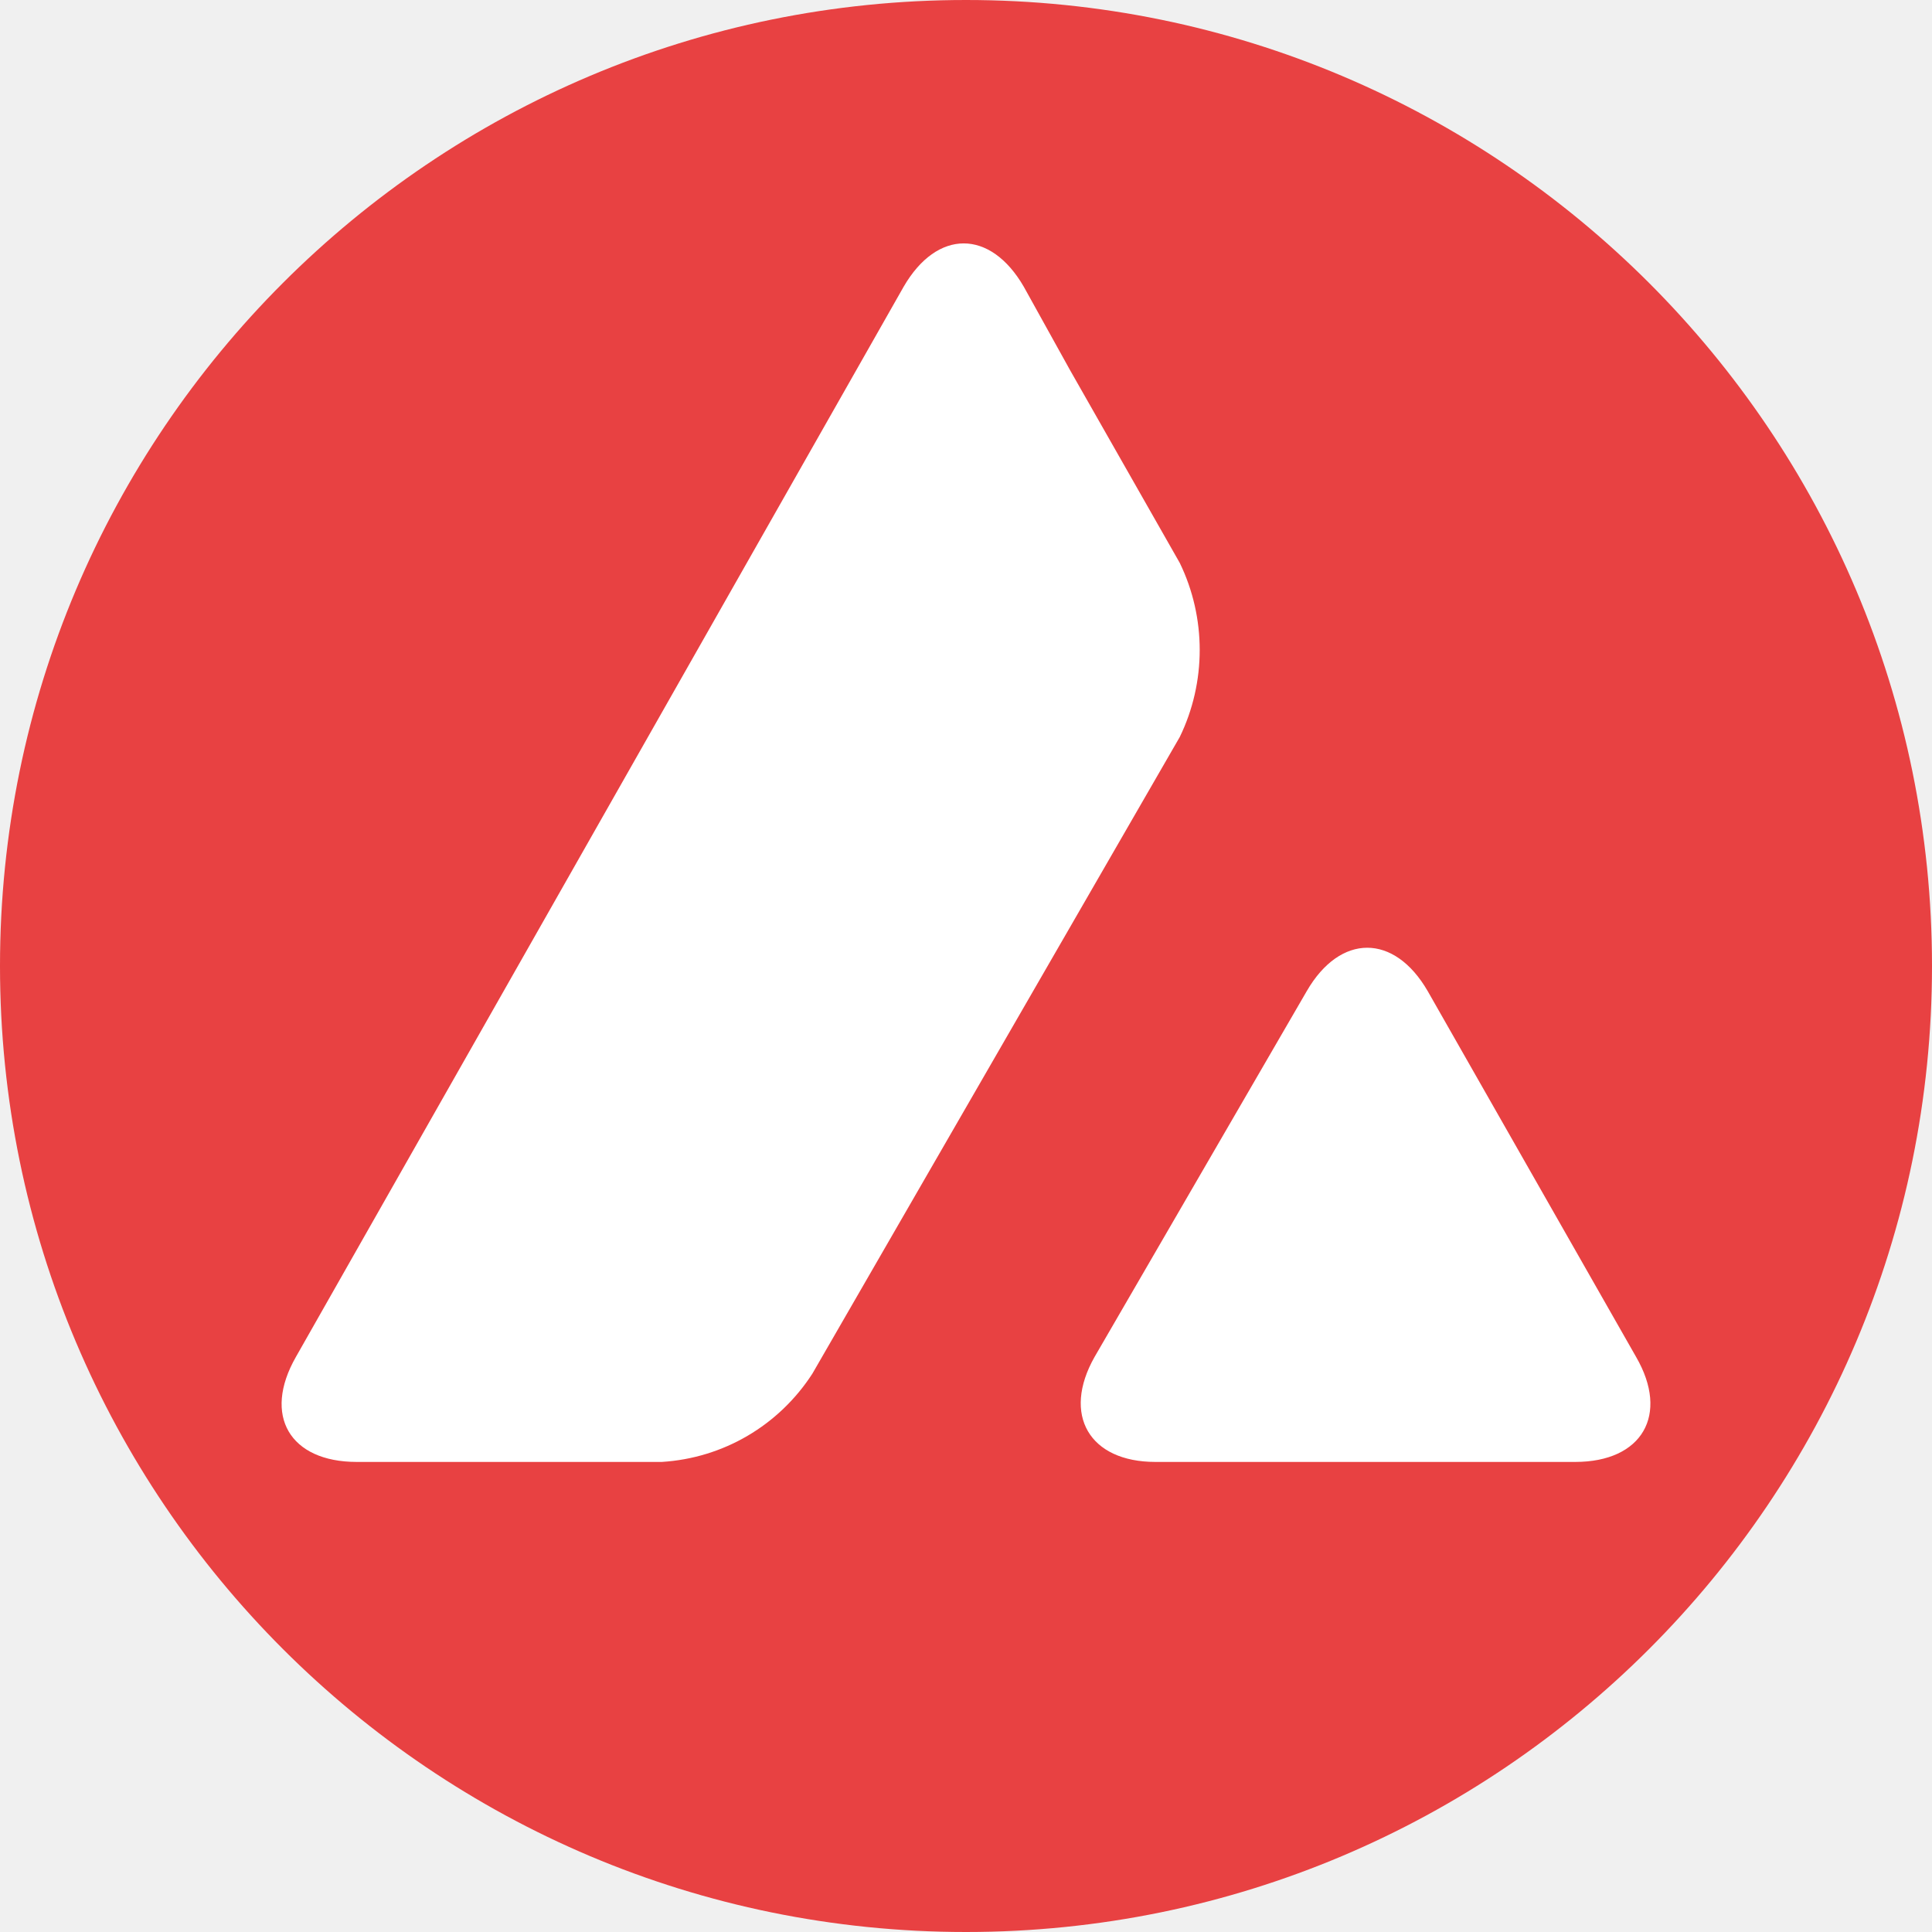
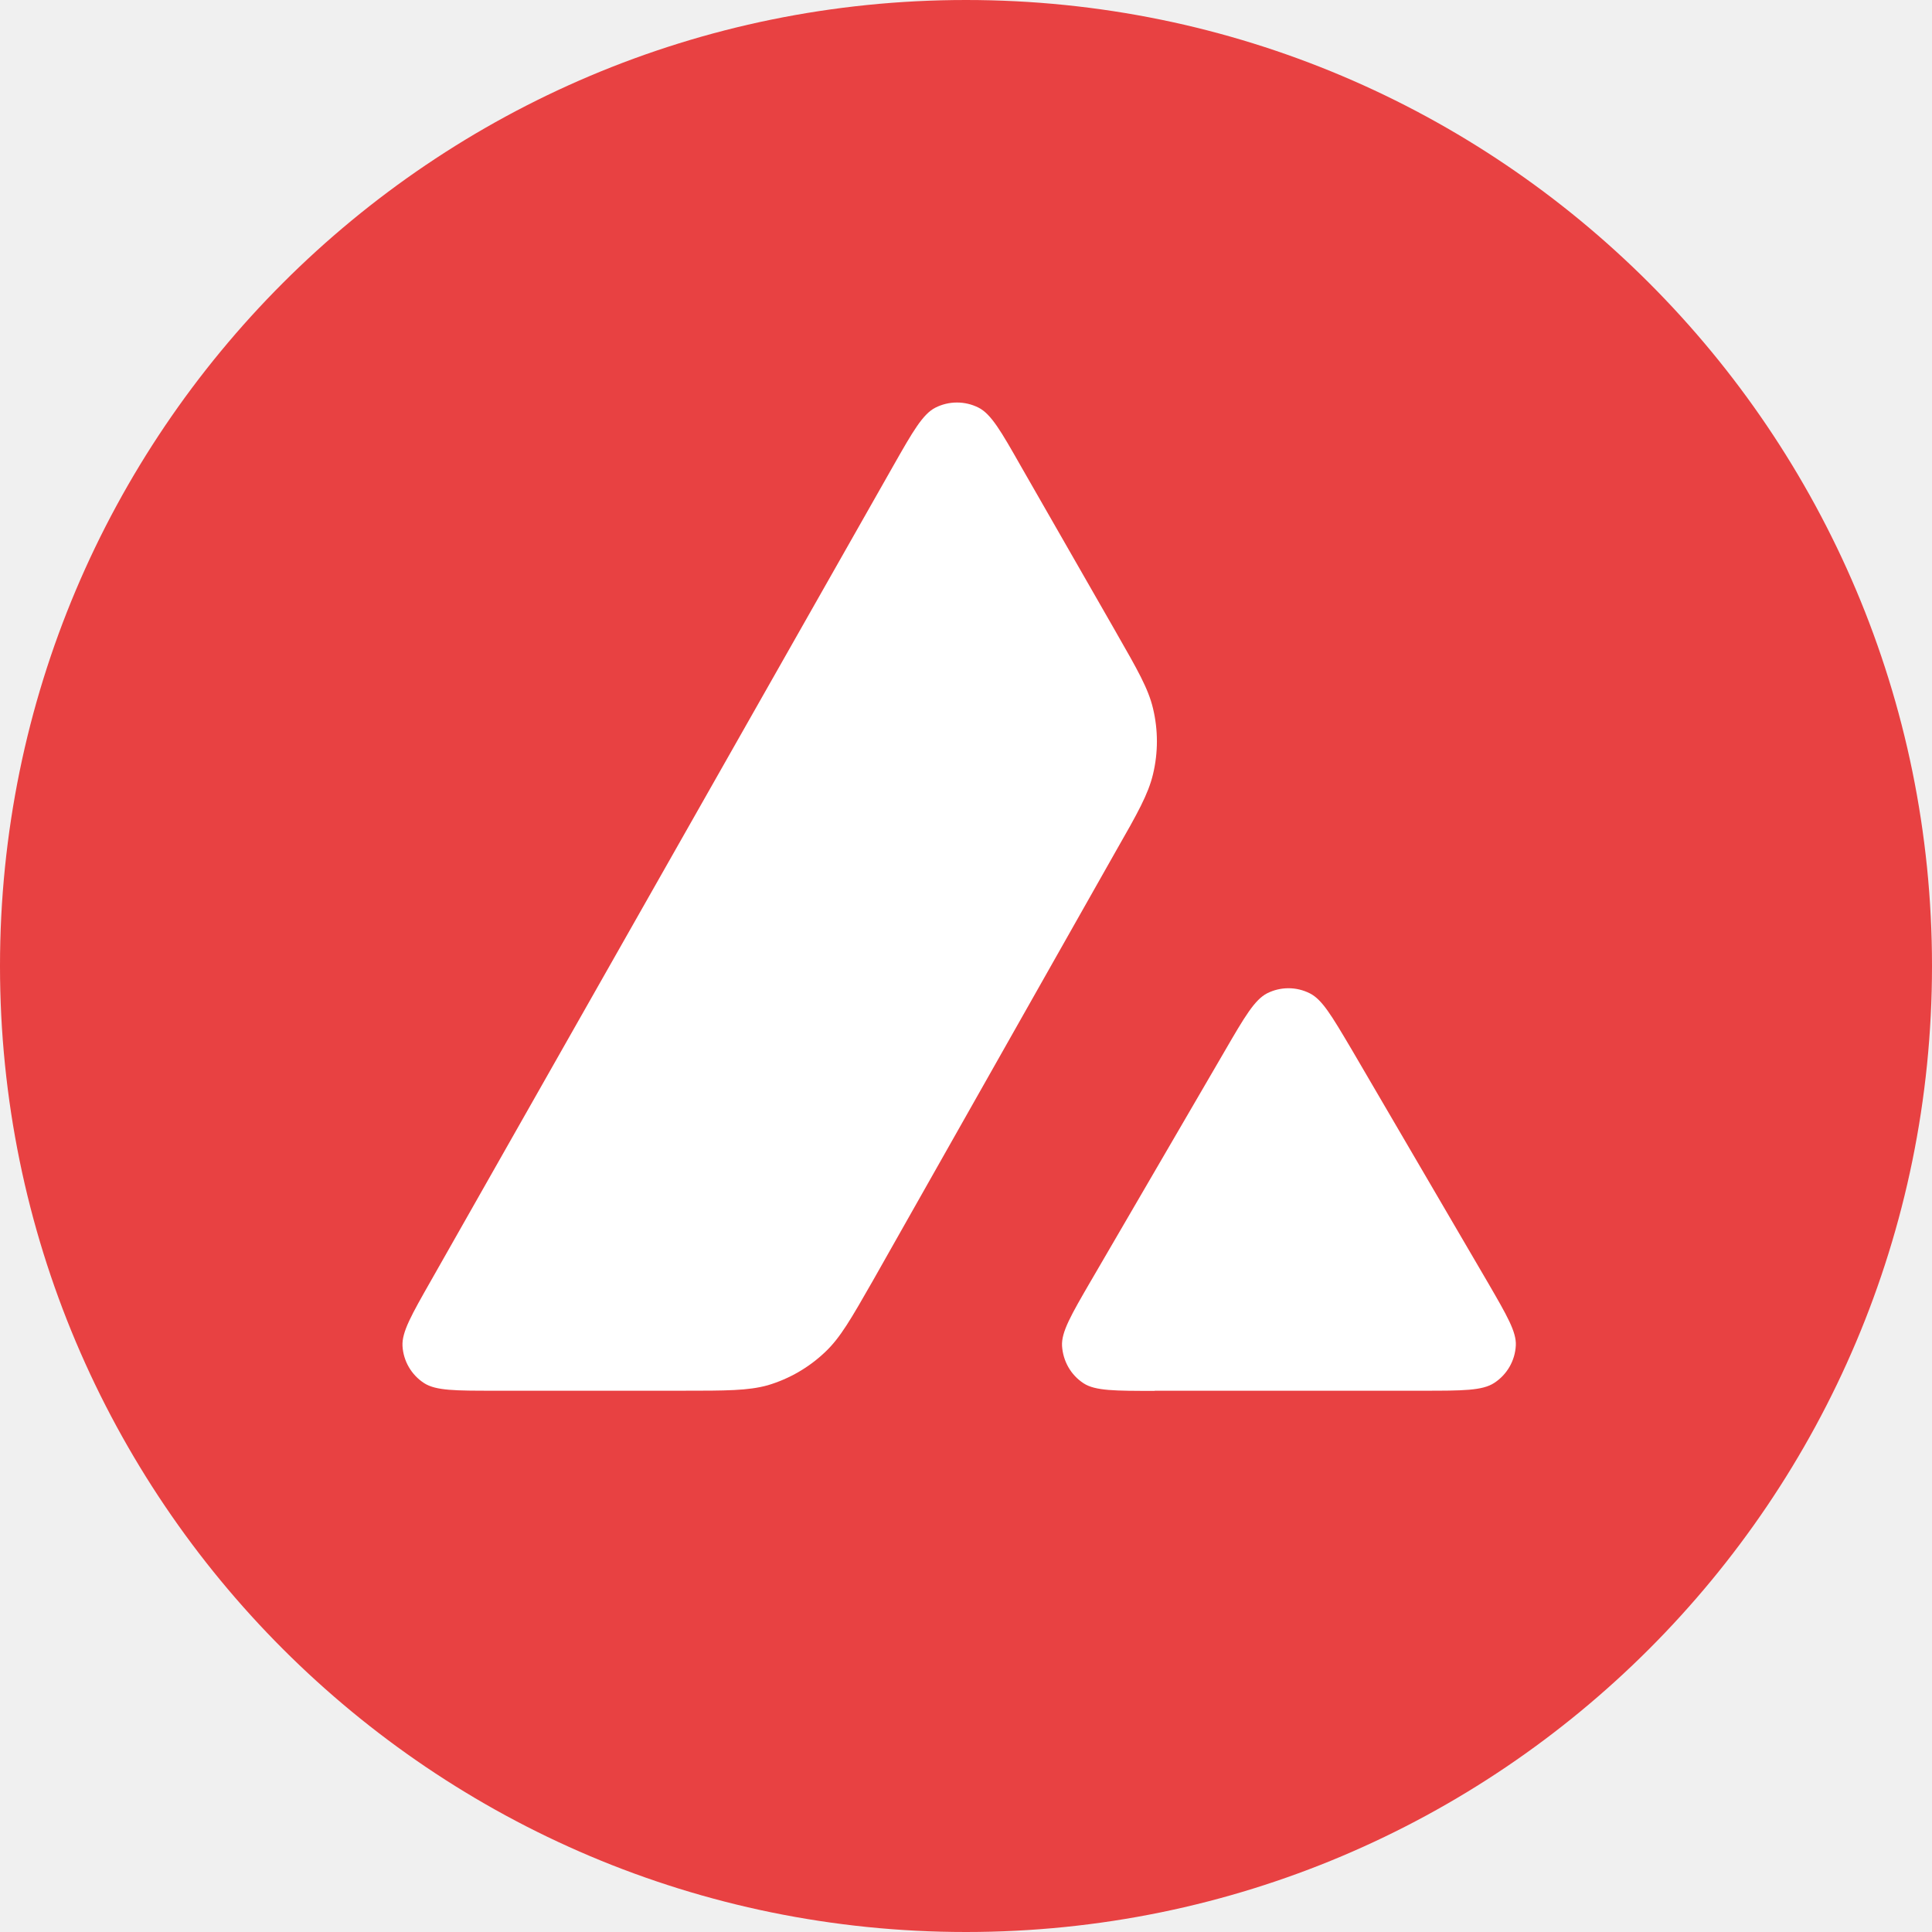
- <svg xmlns="http://www.w3.org/2000/svg" viewBox="0 0 254 254" style="enable-background: new 0 0 254 254" xml:space="preserve">
-   <circle cx="127" cy="127" r="127" style="fill-rule: evenodd; clip-rule: evenodd; fill: #e84142" />
-   <path d="M171.8 130.3c4.4-7.6 11.5-7.6 15.9 0l27.4 48.1c4.4 7.6.8 13.8-8 13.8h-55.2c-8.7 0-12.3-6.2-8-13.8l27.9-48.1zm-53-92.6c4.4-7.6 11.4-7.6 15.8 0l6.1 11L155.1 74c3.5 7.2 3.5 15.7 0 22.9l-48.3 83.7c-4.4 6.8-11.7 11.1-19.8 11.6H46.9c-8.8 0-12.4-6.1-8-13.8l79.9-140.7z" style="fill: #fff" />
+ <svg xmlns="http://www.w3.org/2000/svg" width="24" height="24" fill="none">
+   <rect width="24" height="24" rx="12" fill="#e84142" />
+   <mask id="A" maskUnits="userSpaceOnUse" x="4" y="4" width="16" height="16" mask-type="alpha">
+     <path fill="#d9d9d9" d="M4 4h16v16H4z" />
+   </mask>
+   <g mask="url(#A)">
+     <path fill-rule="evenodd" d="M8.471 17.276H6.146c-.489 0-.73 0-.877-.094A.59.59 0 0 1 5 16.72c-.009-.174.112-.386.353-.81l5.743-10.122c.244-.43.368-.645.524-.724.168-.085.368-.085.536 0 .156.079.28.294.524.724l1.181 2.061.006.011c.264.461.398.695.456.94a1.75 1.75 0 0 1 0 .818c-.059.247-.191.483-.459.951l-3.016 5.332-.008.014c-.266.465-.4.701-.587.878a1.76 1.76 0 0 1-.715.415c-.244.068-.518.068-1.066.068zm5.873 0h3.332c.492 0 .739 0 .886-.097a.59.59 0 0 0 .268-.465c.009-.168-.11-.372-.341-.771l-.024-.041-1.669-2.856-.019-.032c-.235-.397-.353-.597-.505-.674-.168-.085-.365-.085-.533 0-.153.08-.277.289-.521.71l-1.663 2.856-.006.01c-.244.42-.365.63-.356.803.012.189.109.362.268.465.144.094.391.094.883.094z" fill="#fff" />
+   </g>
</svg>
